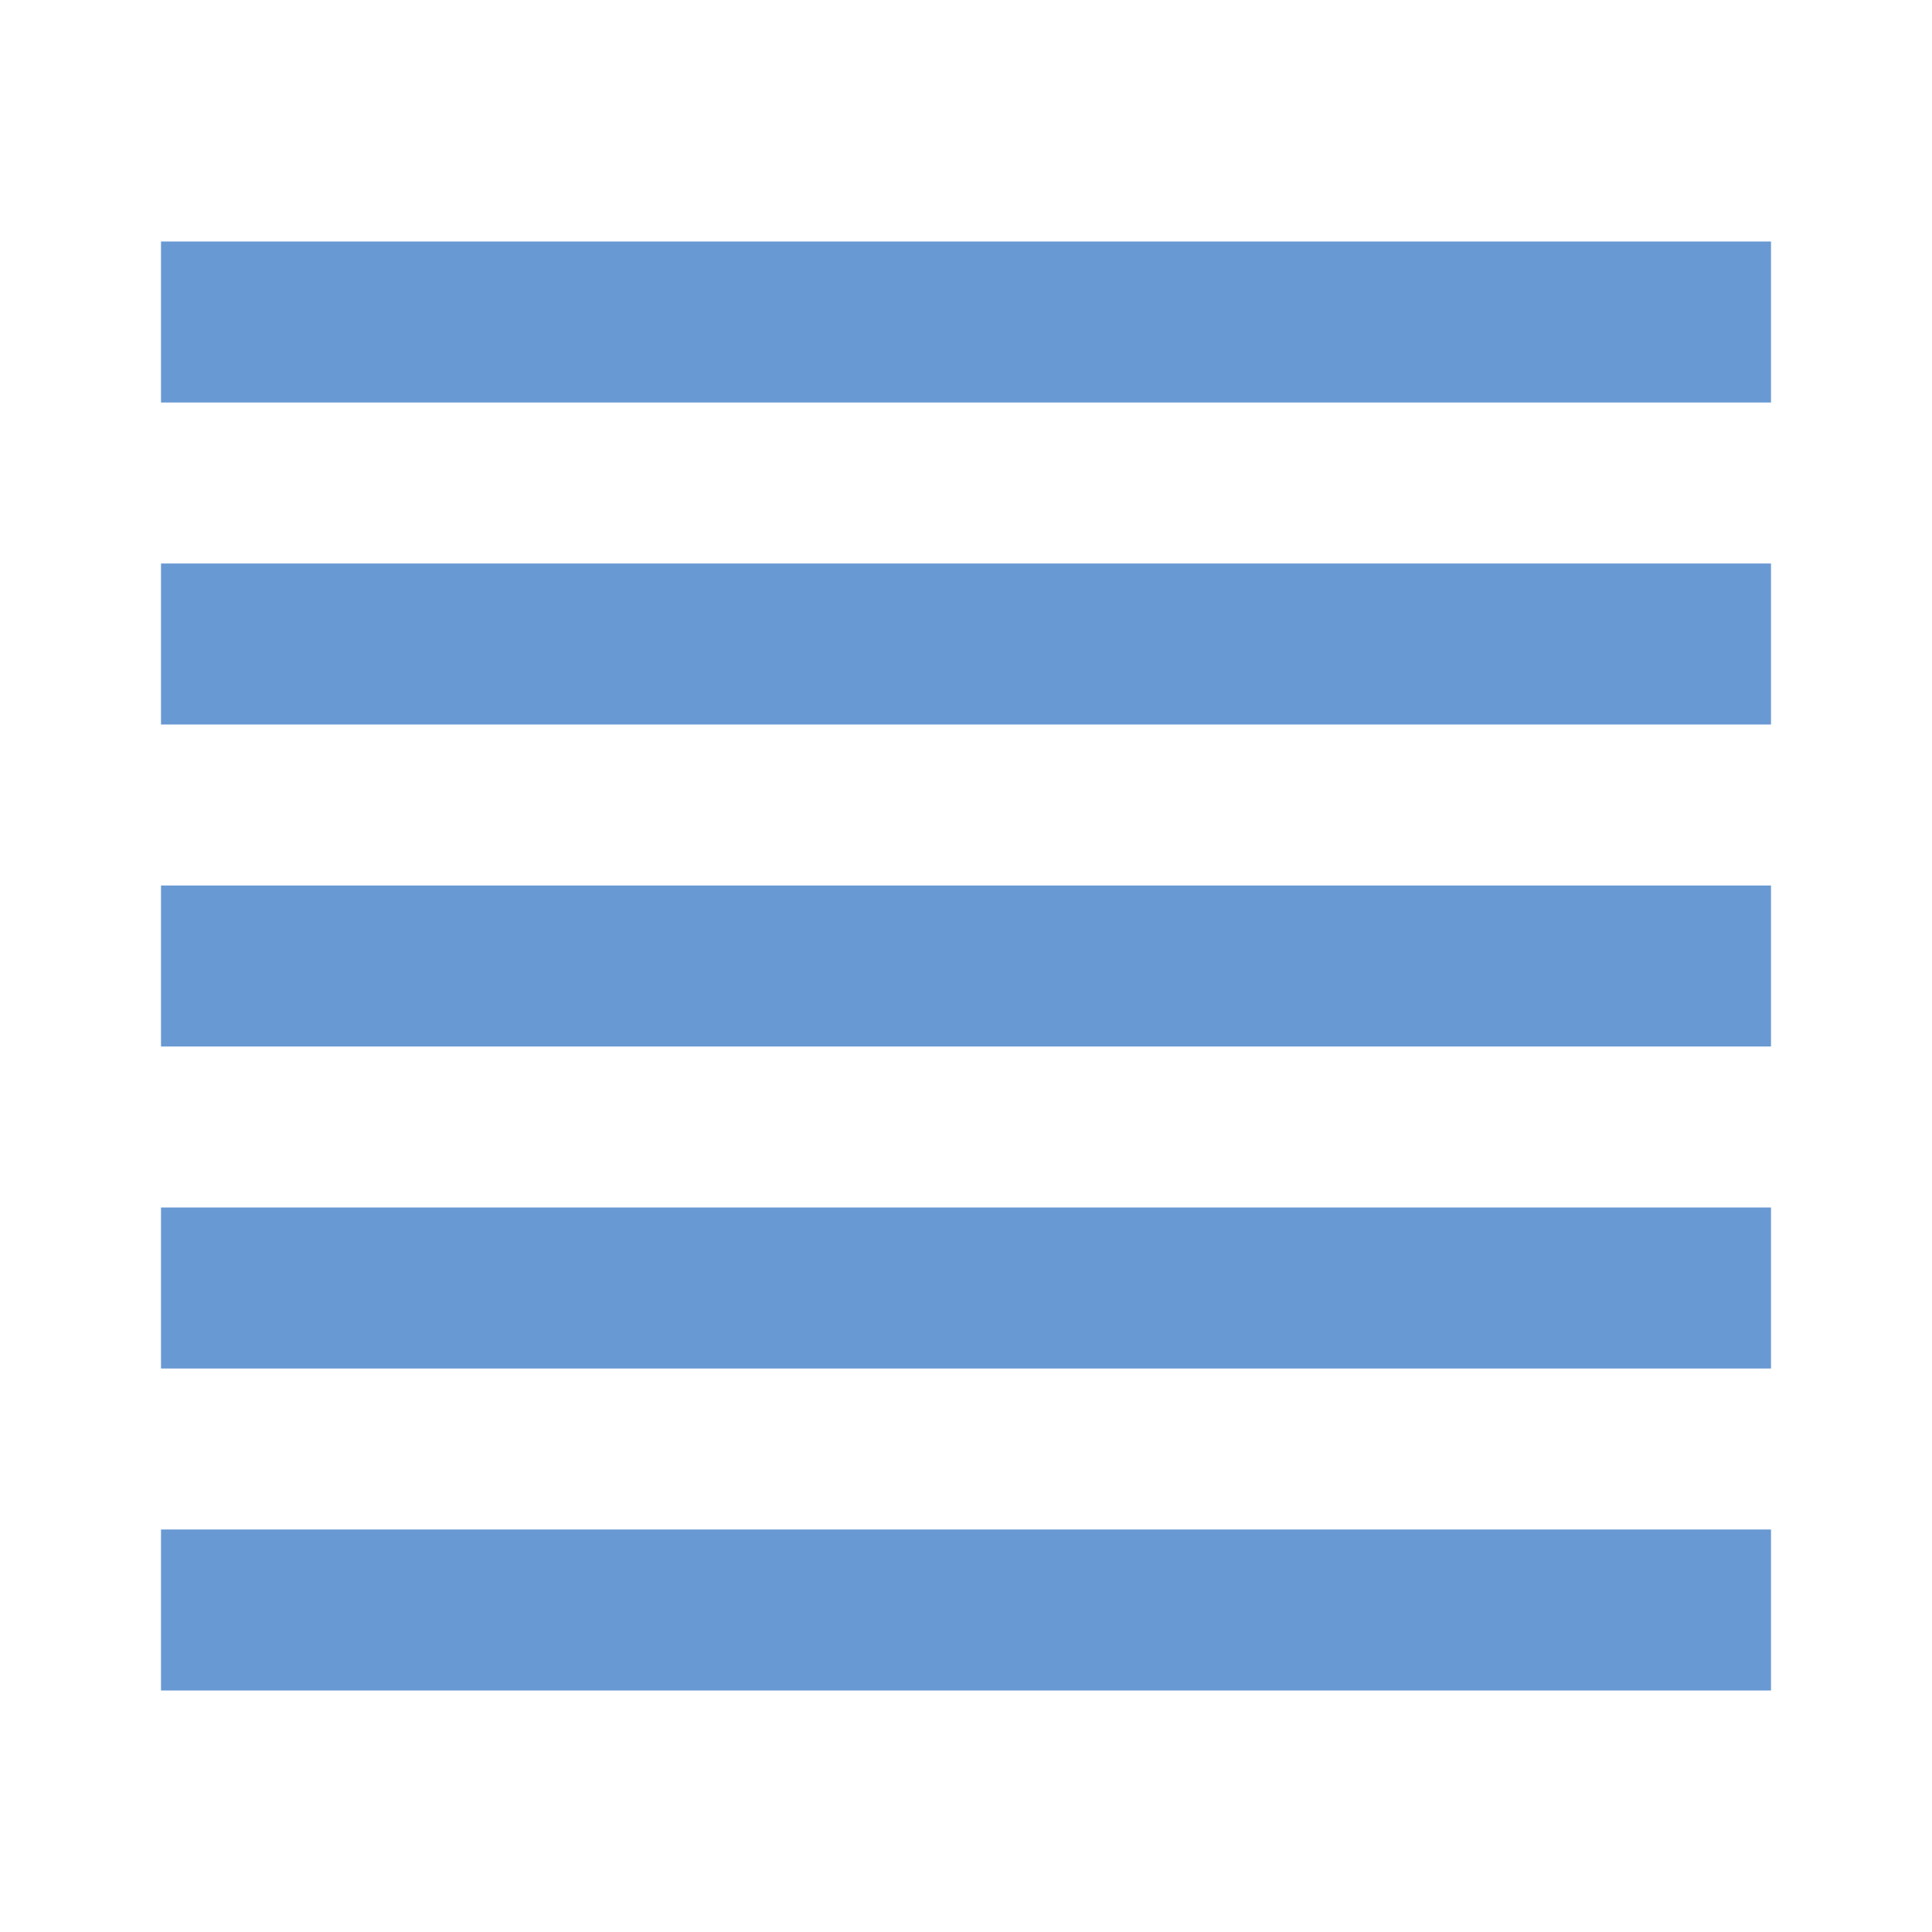
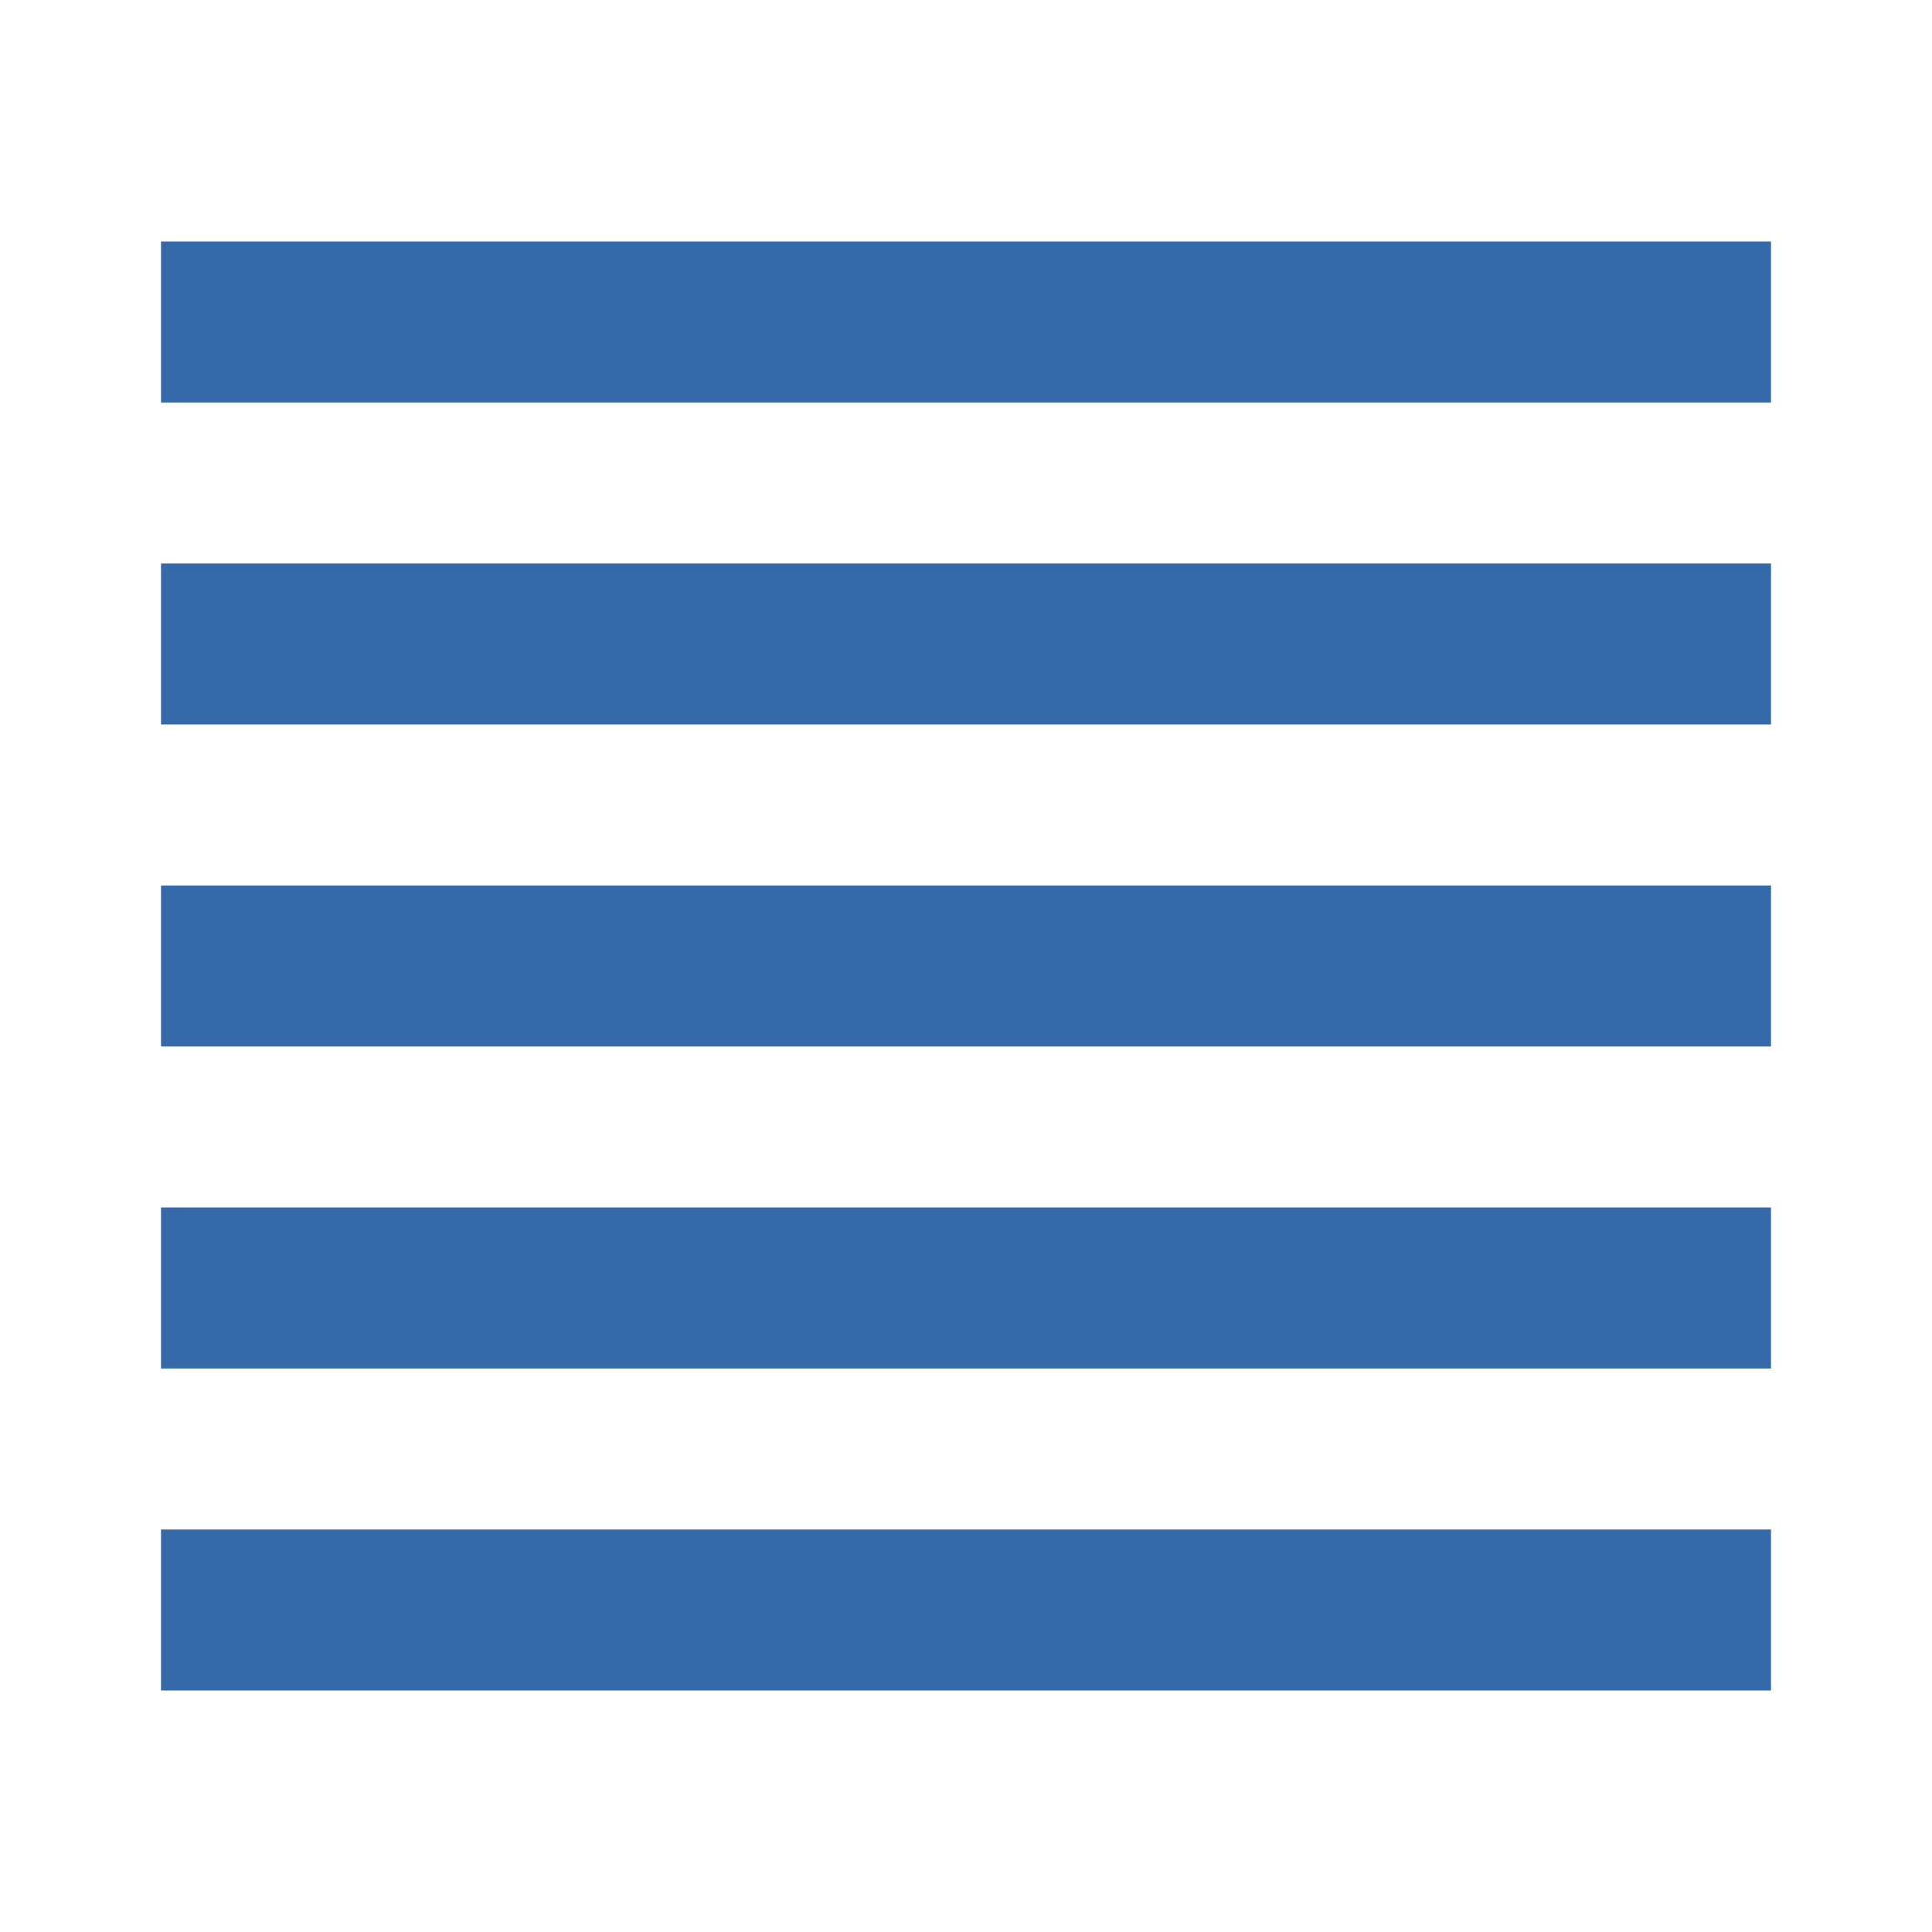
- <svg xmlns="http://www.w3.org/2000/svg" height="100px" width="100px" fill="#6999d3" version="1.0" x="0px" y="0px" viewBox="0 0 24 24" enable-background="new 0 0 24 24" xml:space="preserve">
-   <line fill="none" stroke="#6999d3" stroke-width="2" stroke-miterlimit="10" x1="22" y1="20" x2="2" y2="20" />
-   <line fill="none" stroke="#6999d3" stroke-width="2" stroke-miterlimit="10" x1="22" y1="16" x2="2" y2="16" />
-   <line fill="none" stroke="#6999d3" stroke-width="2" stroke-miterlimit="10" x1="22" y1="12" x2="2" y2="12" />
-   <line fill="none" stroke="#6999d3" stroke-width="2" stroke-miterlimit="10" x1="22" y1="8" x2="2" y2="8" />
-   <line fill="none" stroke="#6999d3" stroke-width="2" stroke-miterlimit="10" x1="22" y1="4" x2="2" y2="4" />
+ <svg xmlns="http://www.w3.org/2000/svg" height="100px" width="100px" fill="#3569aa" version="1.0" x="0px" y="0px" viewBox="0 0 24 24" enable-background="new 0 0 24 24" xml:space="preserve">
+   <line fill="none" stroke="#3569aa" stroke-width="2" stroke-miterlimit="10" x1="22" y1="20" x2="2" y2="20" />
+   <line fill="none" stroke="#3569aa" stroke-width="2" stroke-miterlimit="10" x1="22" y1="16" x2="2" y2="16" />
+   <line fill="none" stroke="#3569aa" stroke-width="2" stroke-miterlimit="10" x1="22" y1="12" x2="2" y2="12" />
+   <line fill="none" stroke="#3569aa" stroke-width="2" stroke-miterlimit="10" x1="22" y1="8" x2="2" y2="8" />
+   <line fill="none" stroke="#3569aa" stroke-width="2" stroke-miterlimit="10" x1="22" y1="4" x2="2" y2="4" />
</svg>
